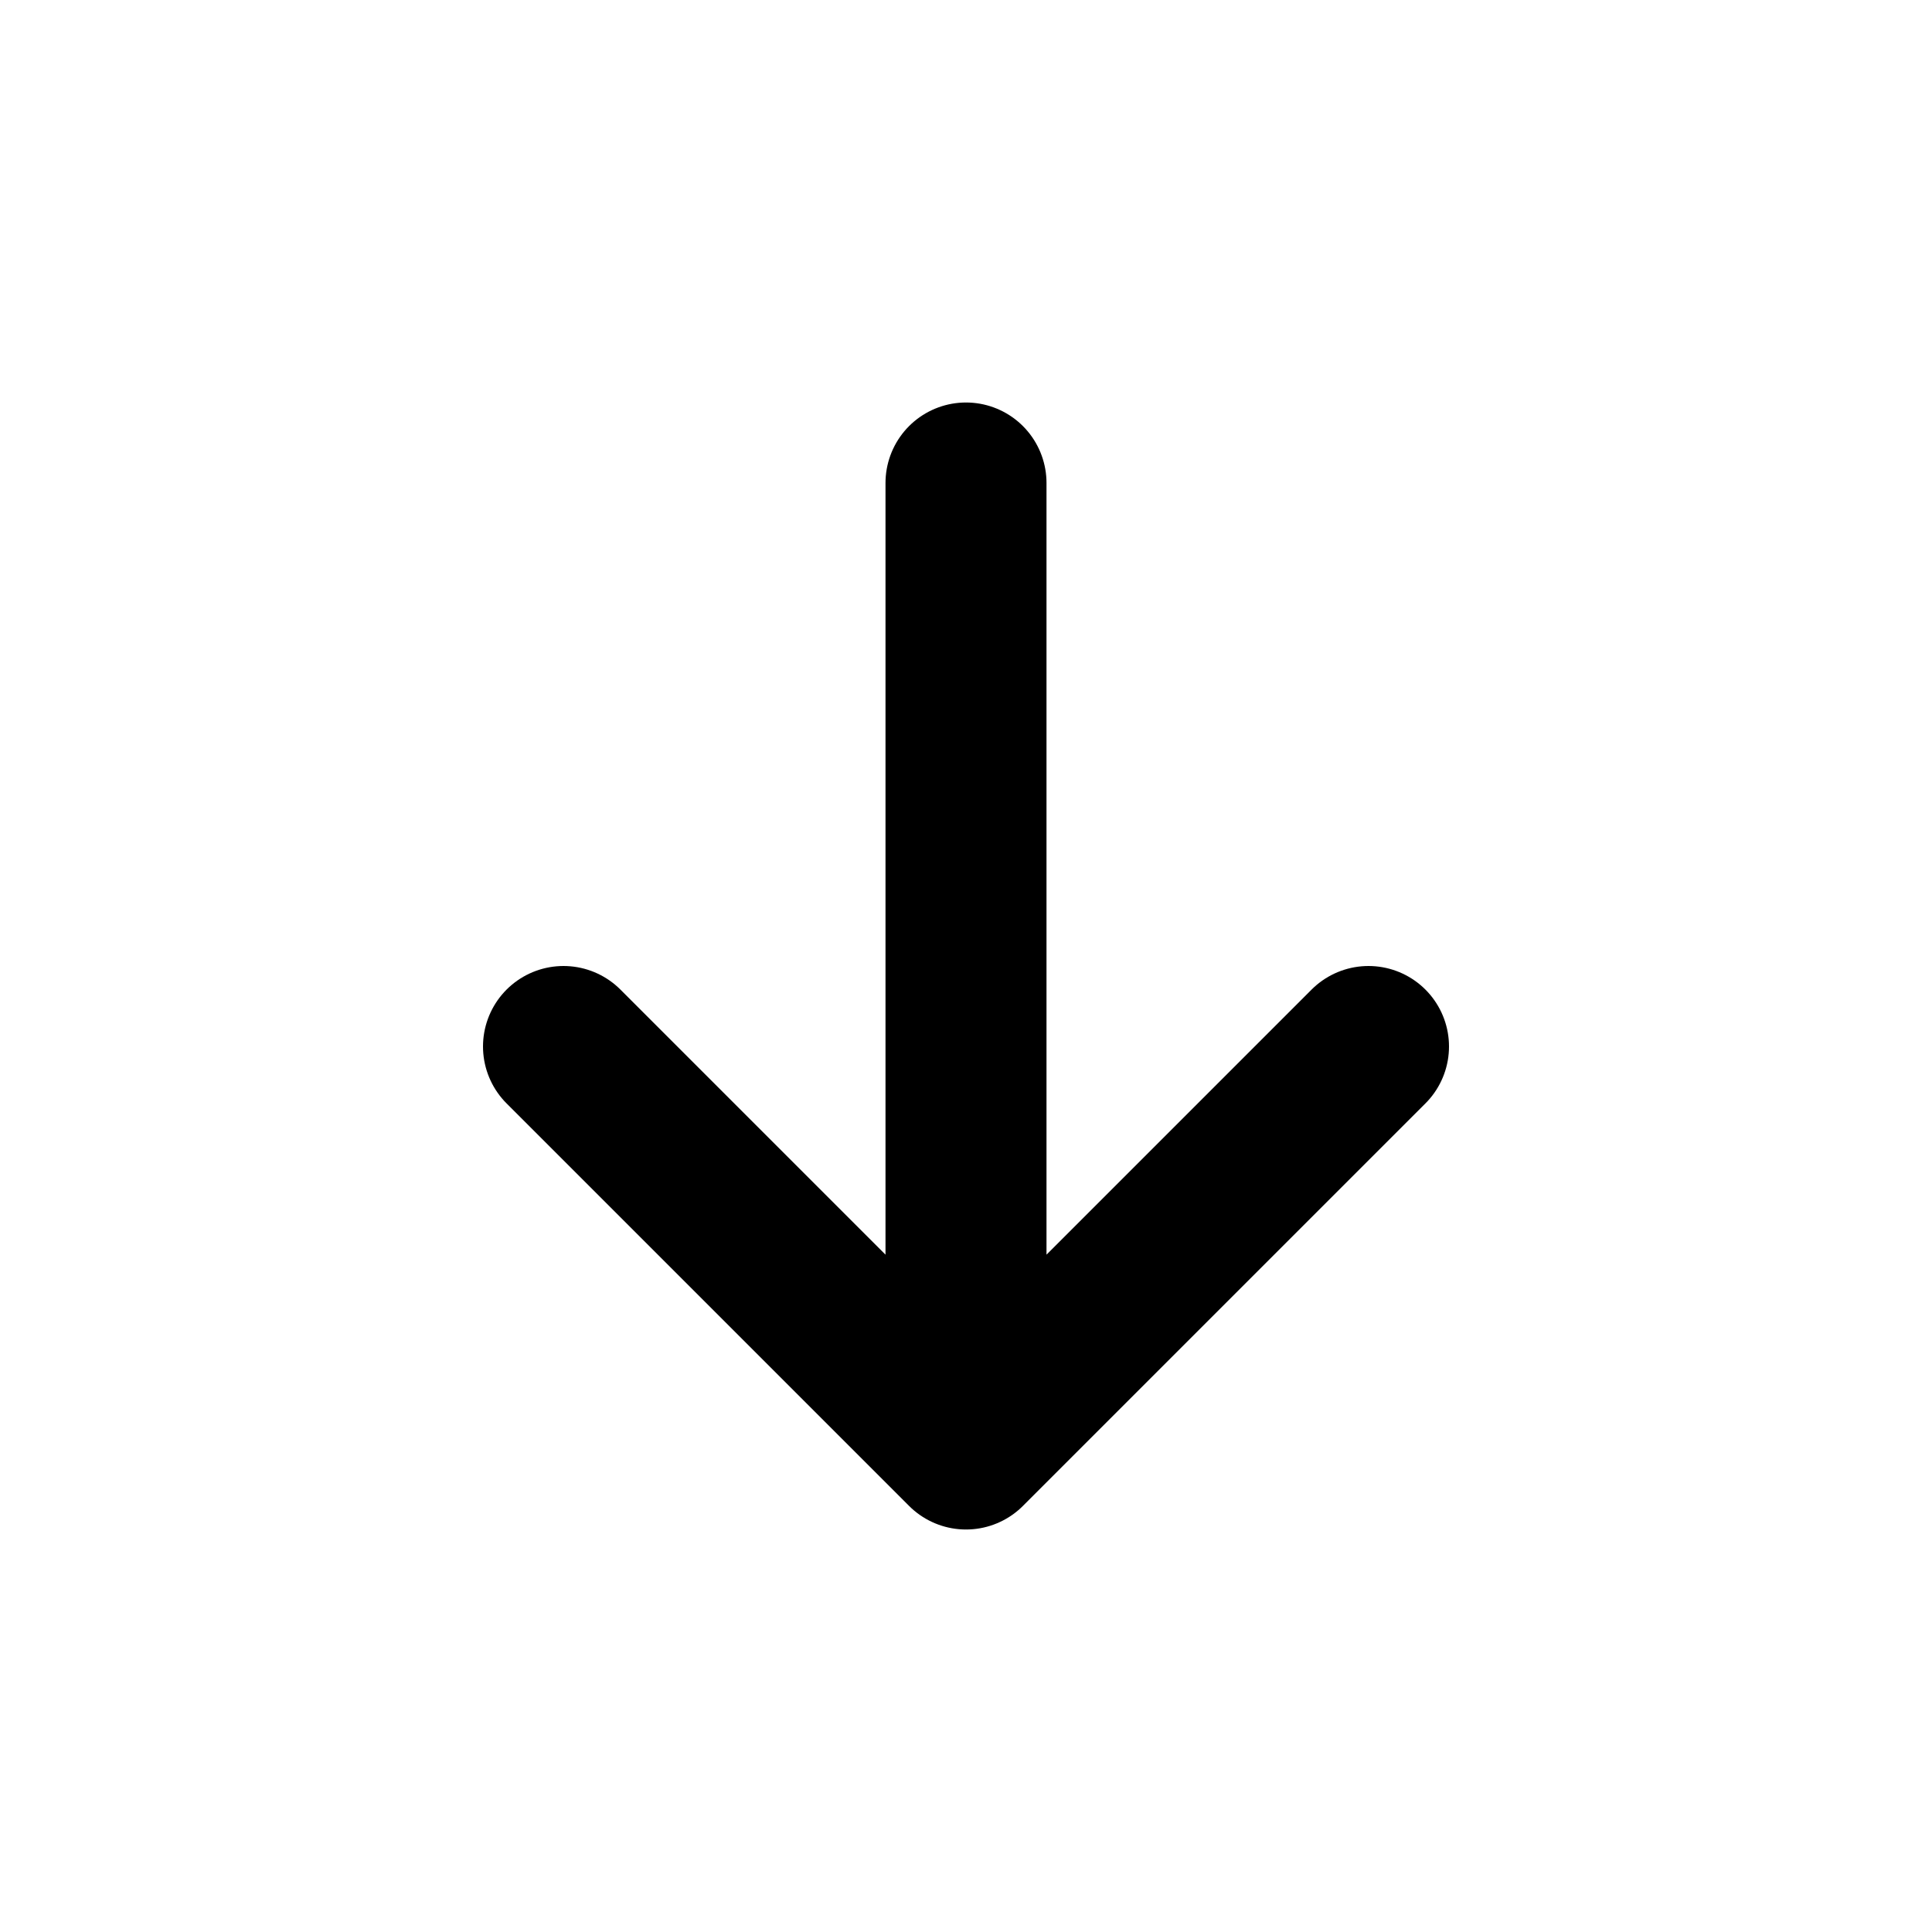
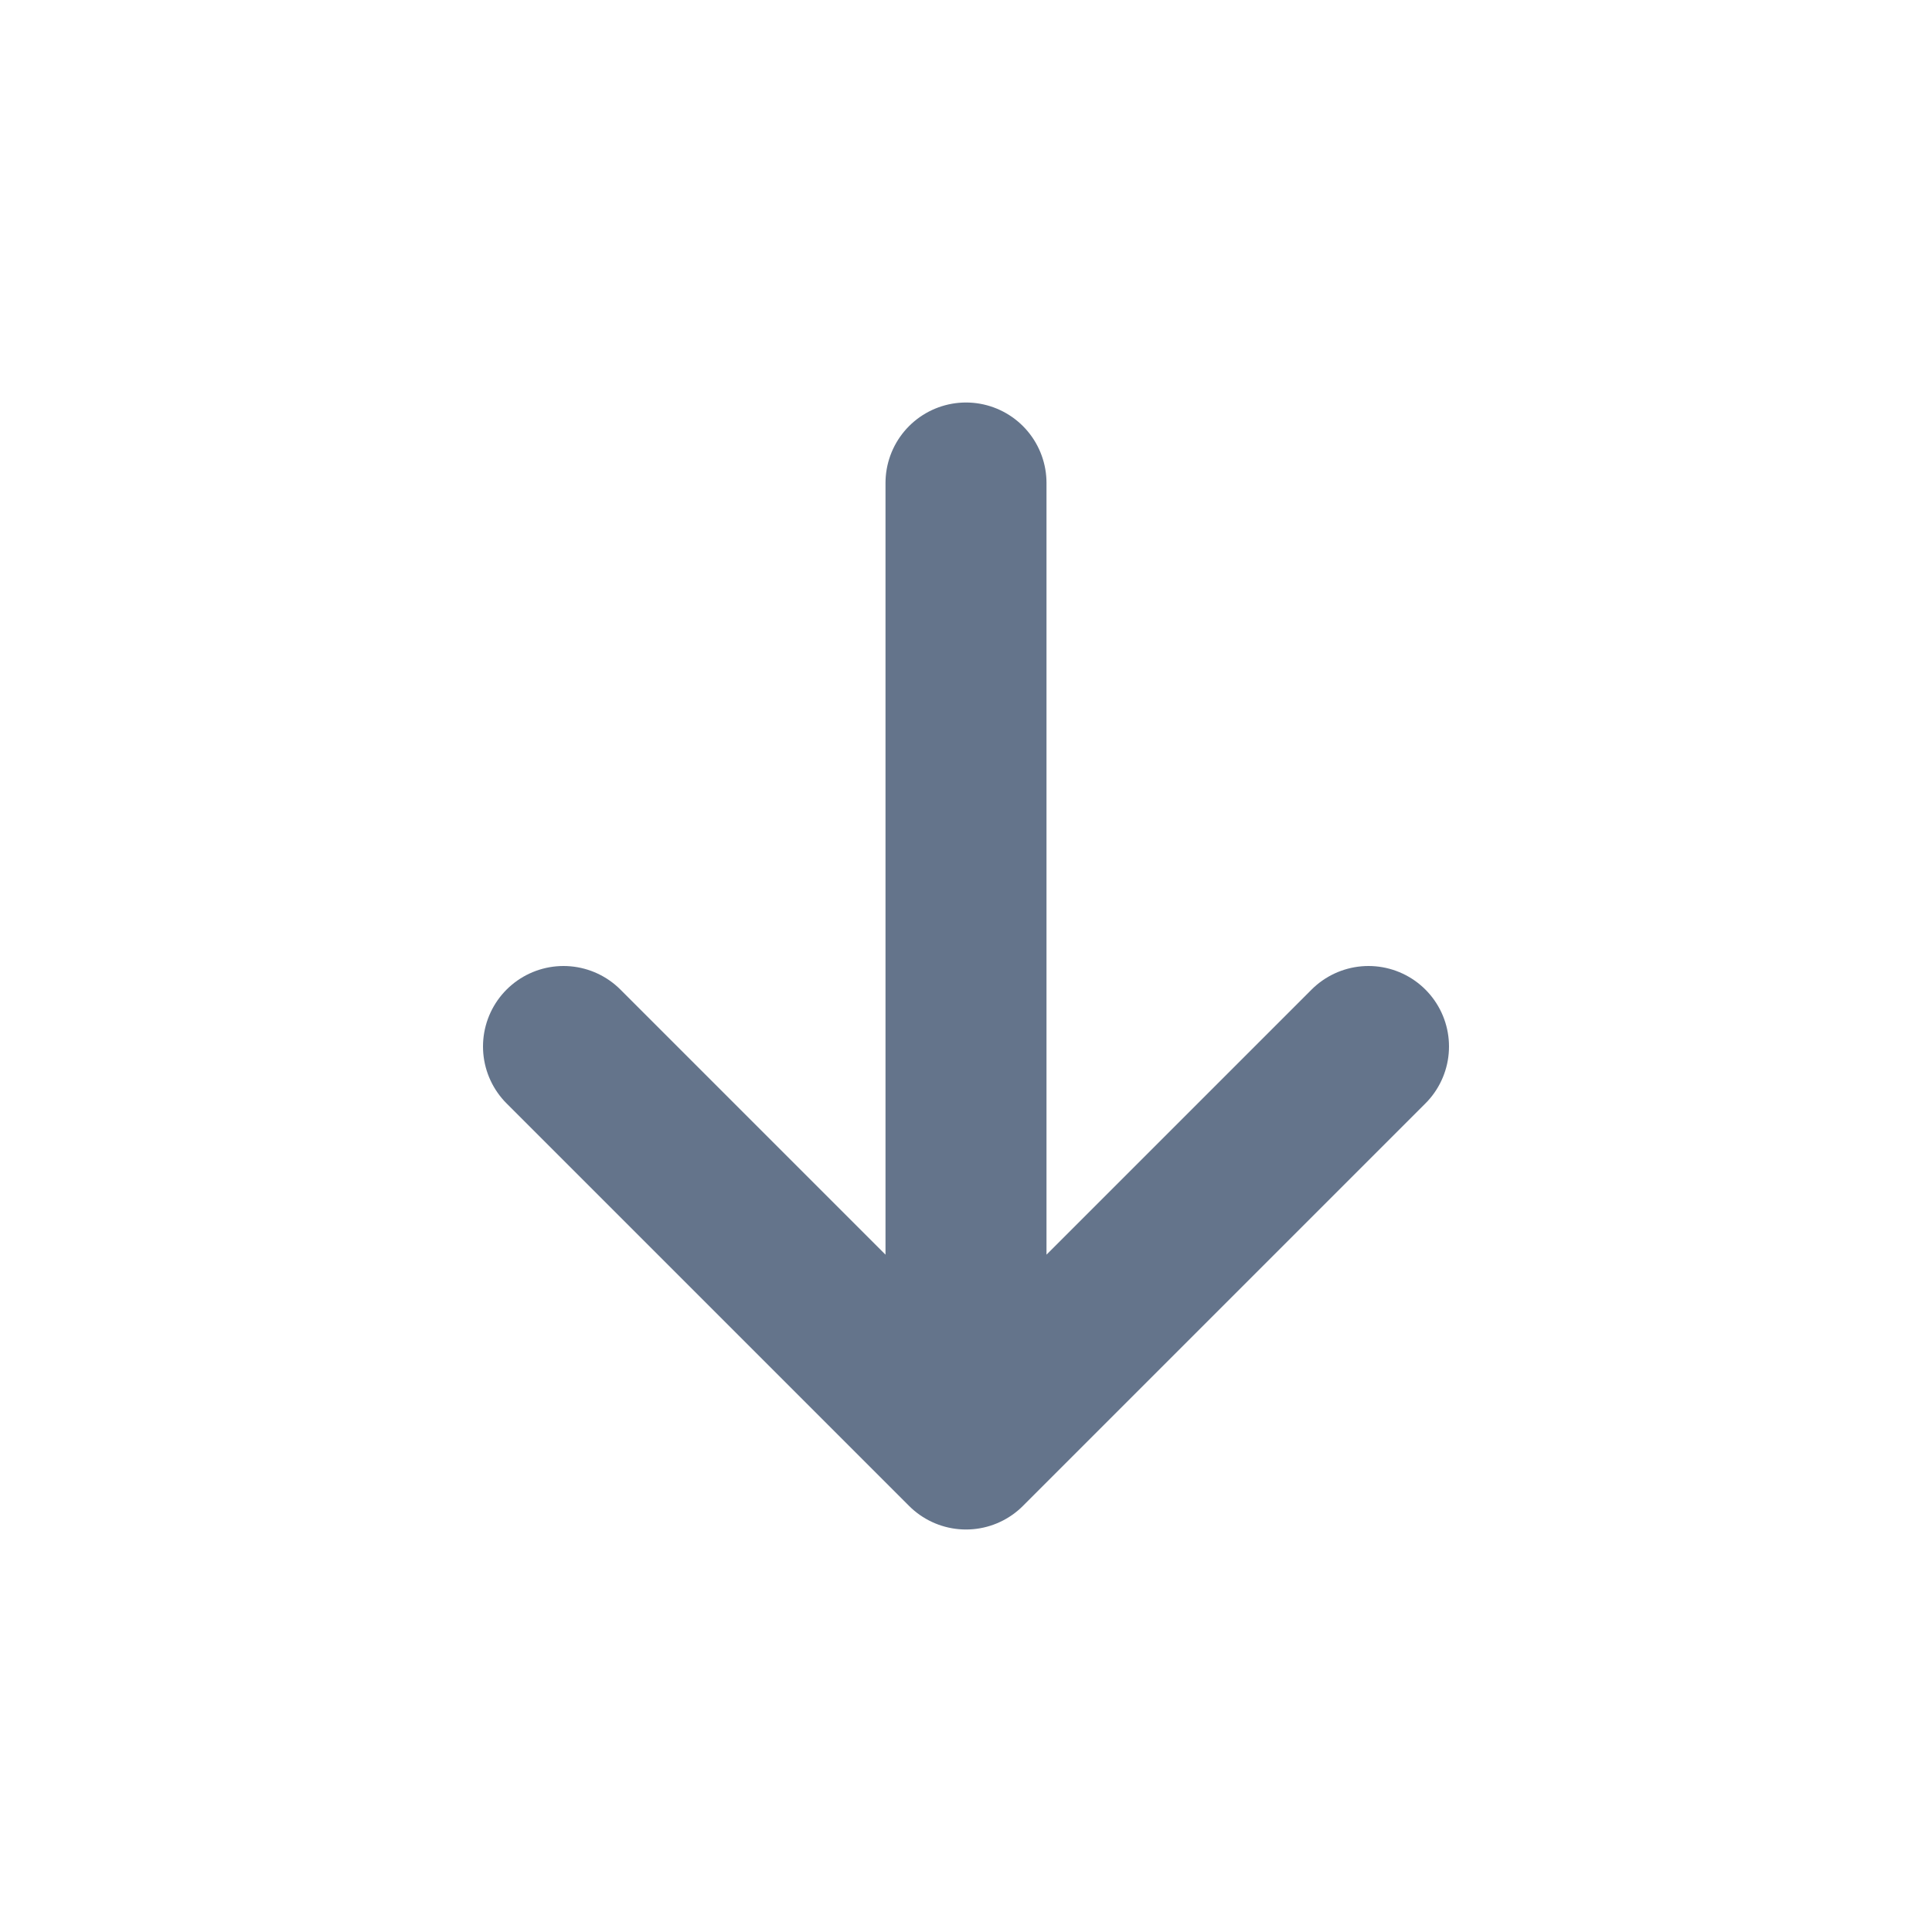
<svg xmlns="http://www.w3.org/2000/svg" width="800px" height="800px" viewBox="0 0 24 24" fill="none">
  <g id="SVGRepo_bgCarrier" stroke-width="0" />
  <g id="SVGRepo_tracerCarrier" stroke-linecap="round" stroke-linejoin="round" />
  <g id="SVGRepo_iconCarrier">
-     <path d="M12 6V18M12 18L7 13M12 18L17 13" stroke="#000000" stroke-width="2" stroke-linecap="round" stroke-linejoin="round" />
+     <path d="M12 6V18M12 18L7 13M12 18L17 13" stroke="#64748b" stroke-width="2" stroke-linecap="round" stroke-linejoin="round" />
  </g>
</svg>
